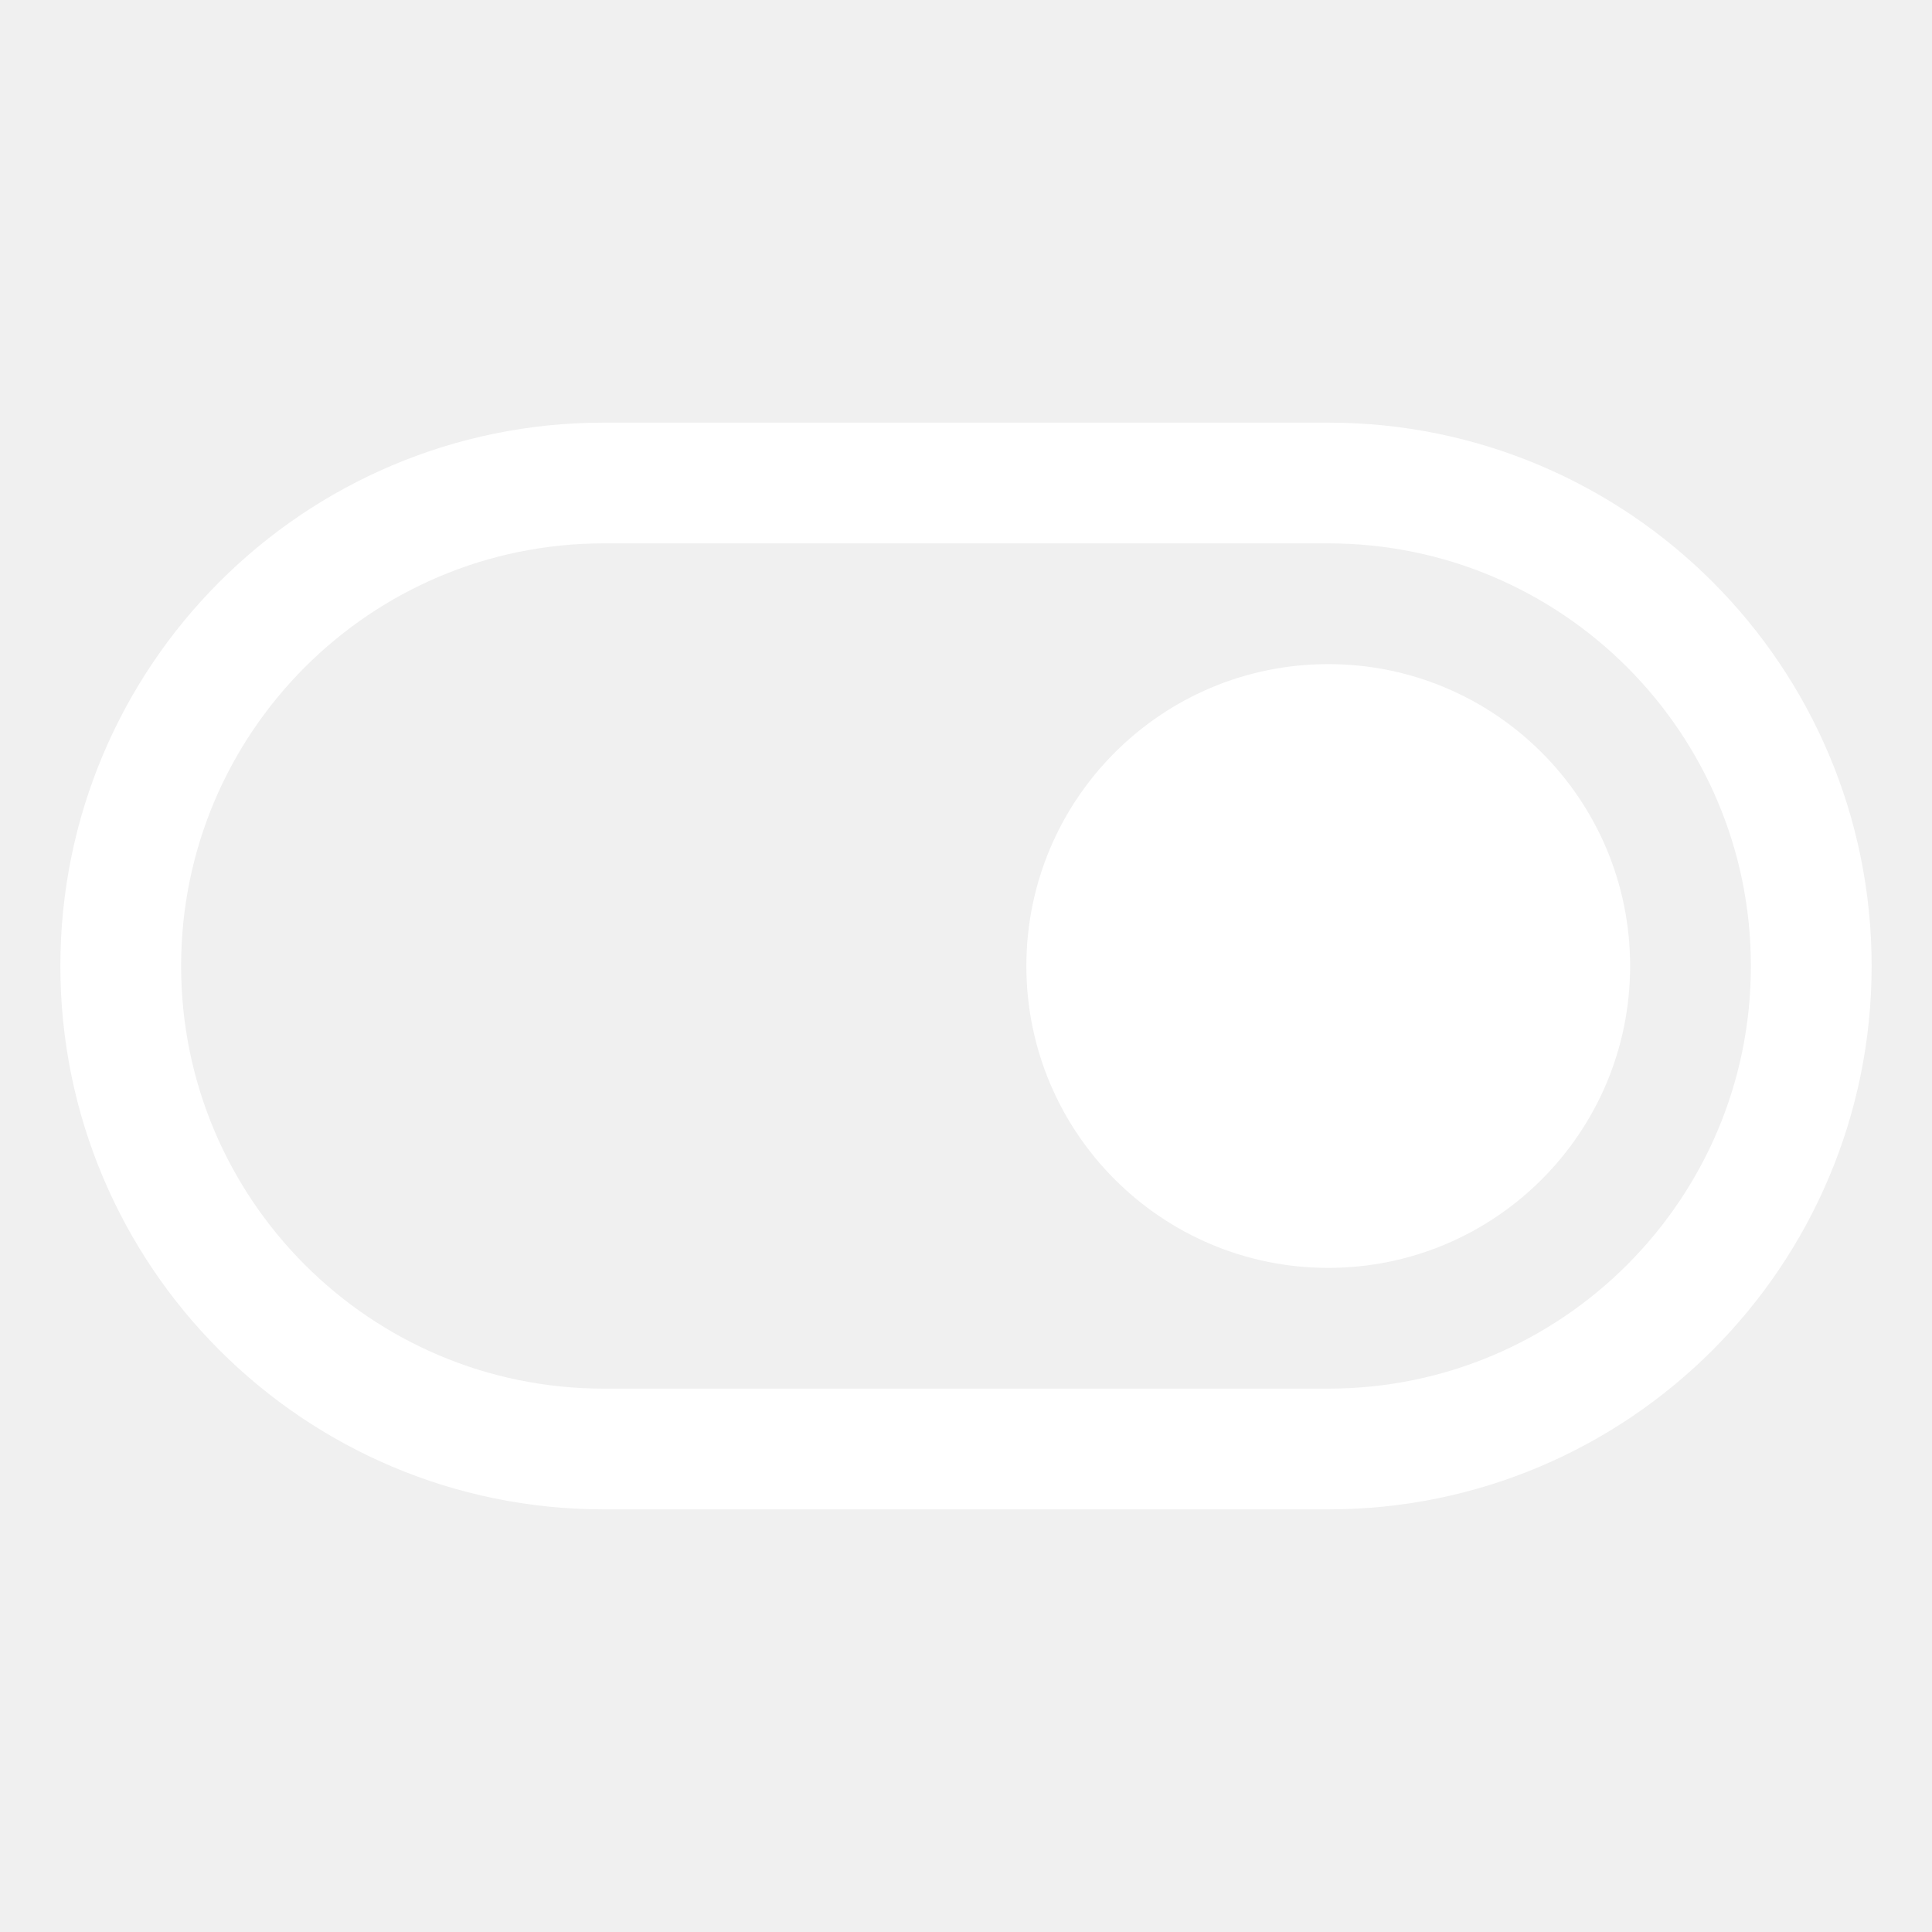
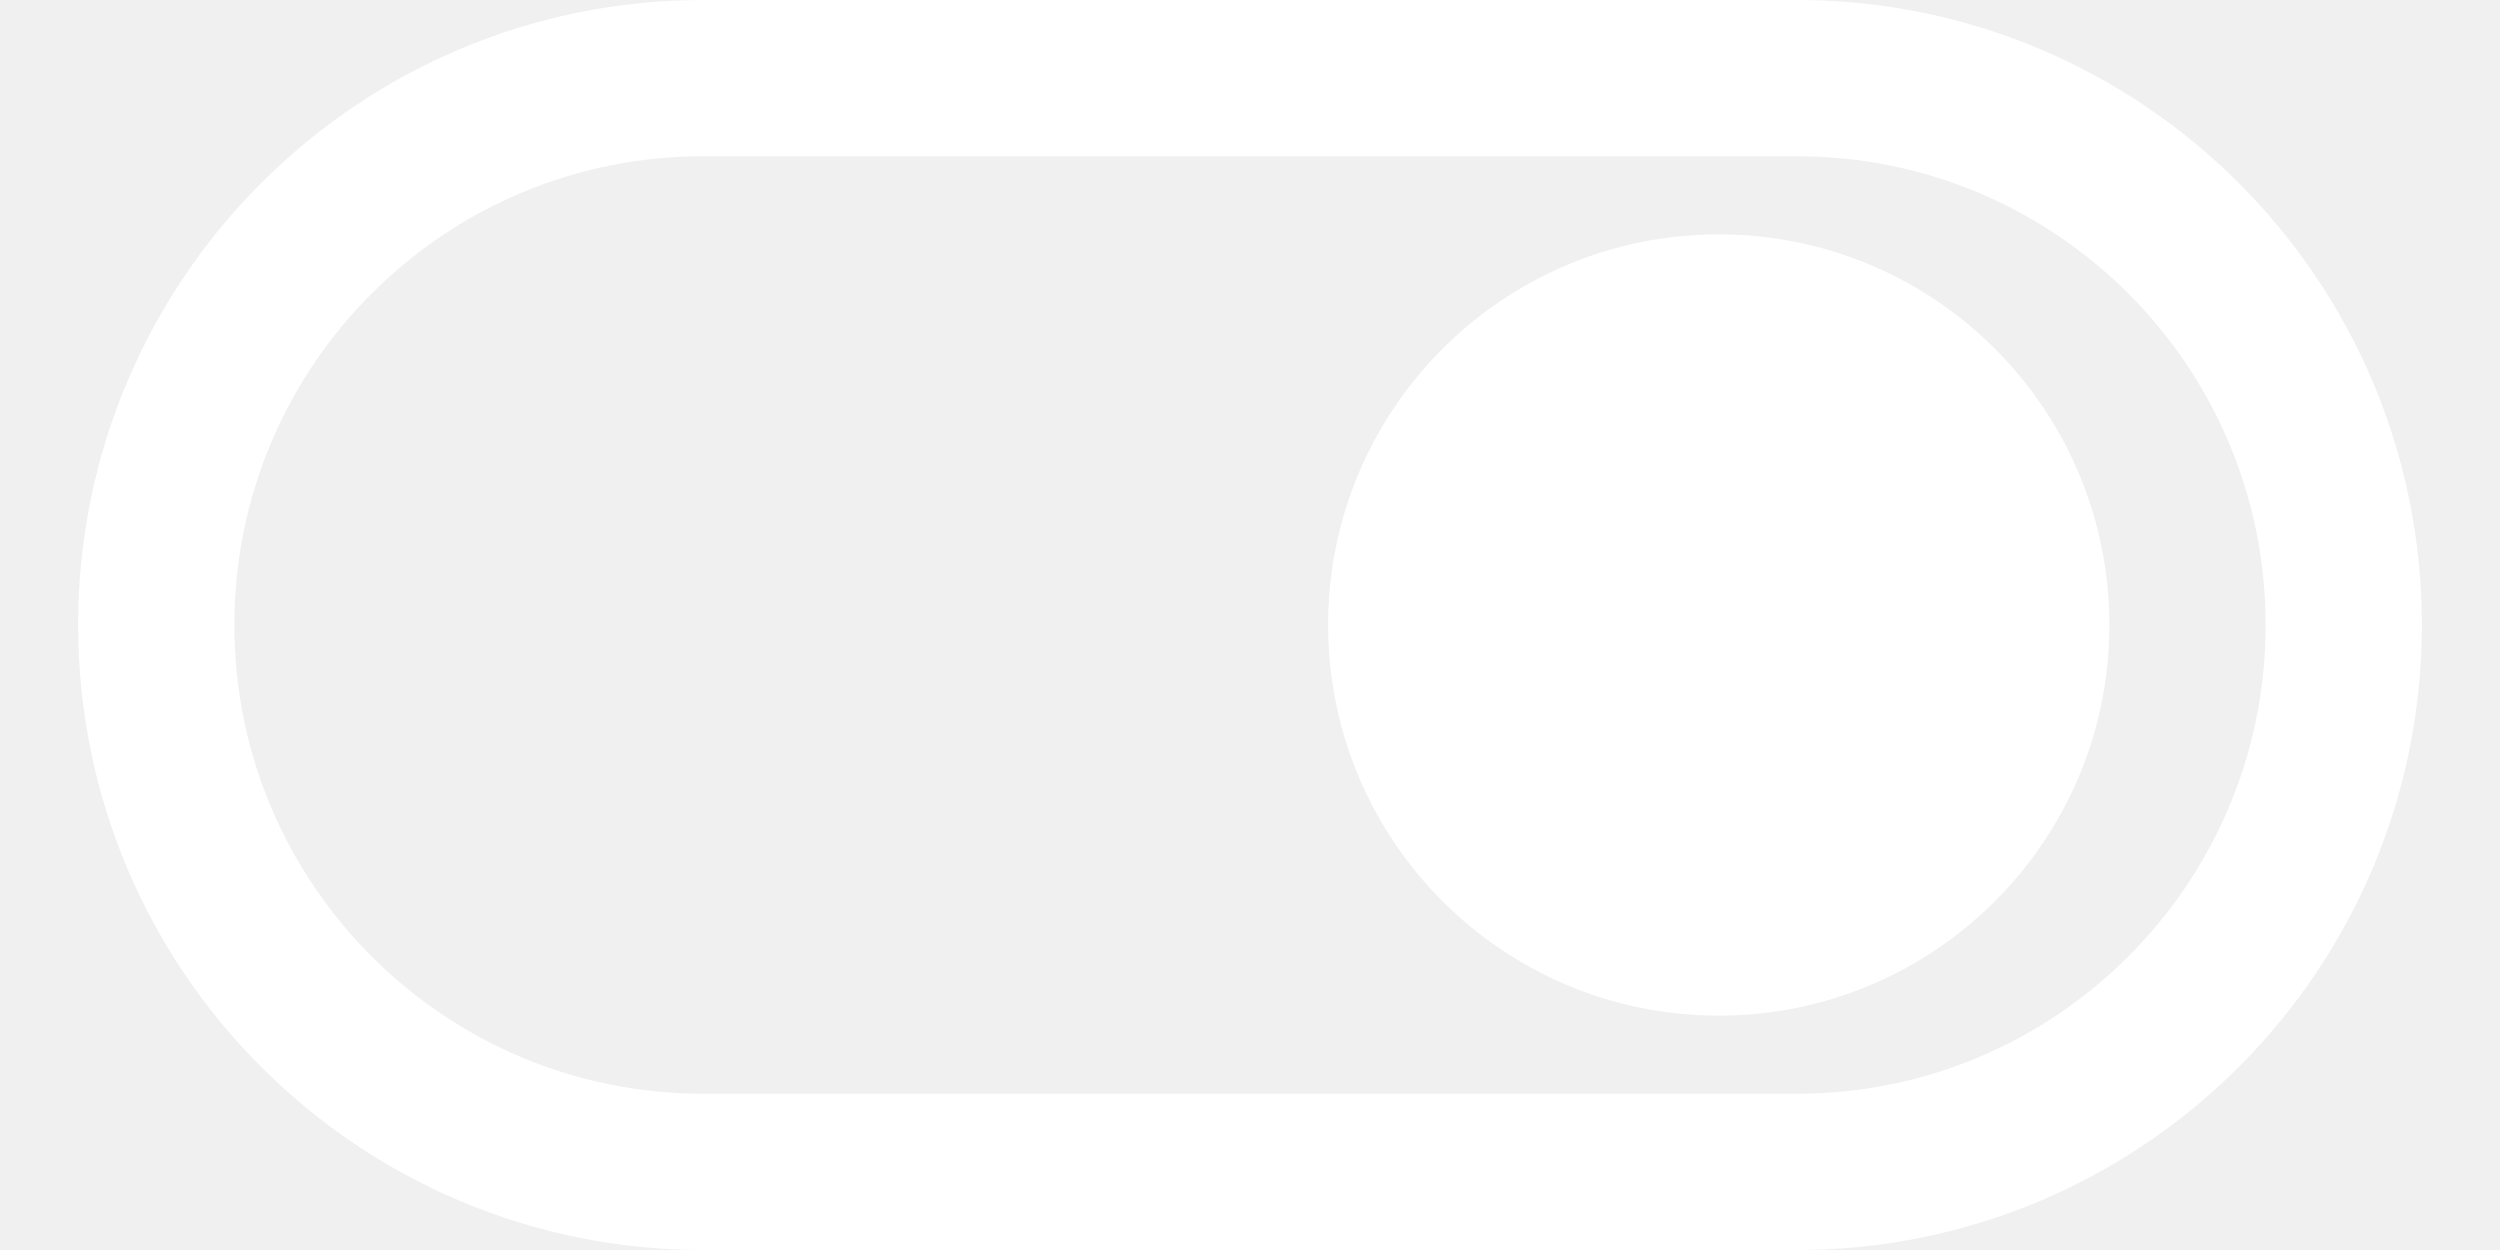
- <svg xmlns="http://www.w3.org/2000/svg" width="32" height="32" viewBox="0 0 32 32" fill="none">
-   <rect x="2" y="8" width="28" height="16" rx="8" stroke="#FFFFFF" stroke-width="2" fill="none" />
-   <circle cx="22" cy="16" r="5" fill="#FFFFFF" />
+ <svg xmlns="http://www.w3.org/2000/svg" width="32" height="16" viewBox="0 0 32 16" fill="none">
+   <rect x="2" y="1" width="28" height="14" rx="7" stroke="#FFFFFF" stroke-width="2" fill="none" />
+   <circle cx="22" cy="8" r="5" fill="#FFFFFF" />
</svg>
